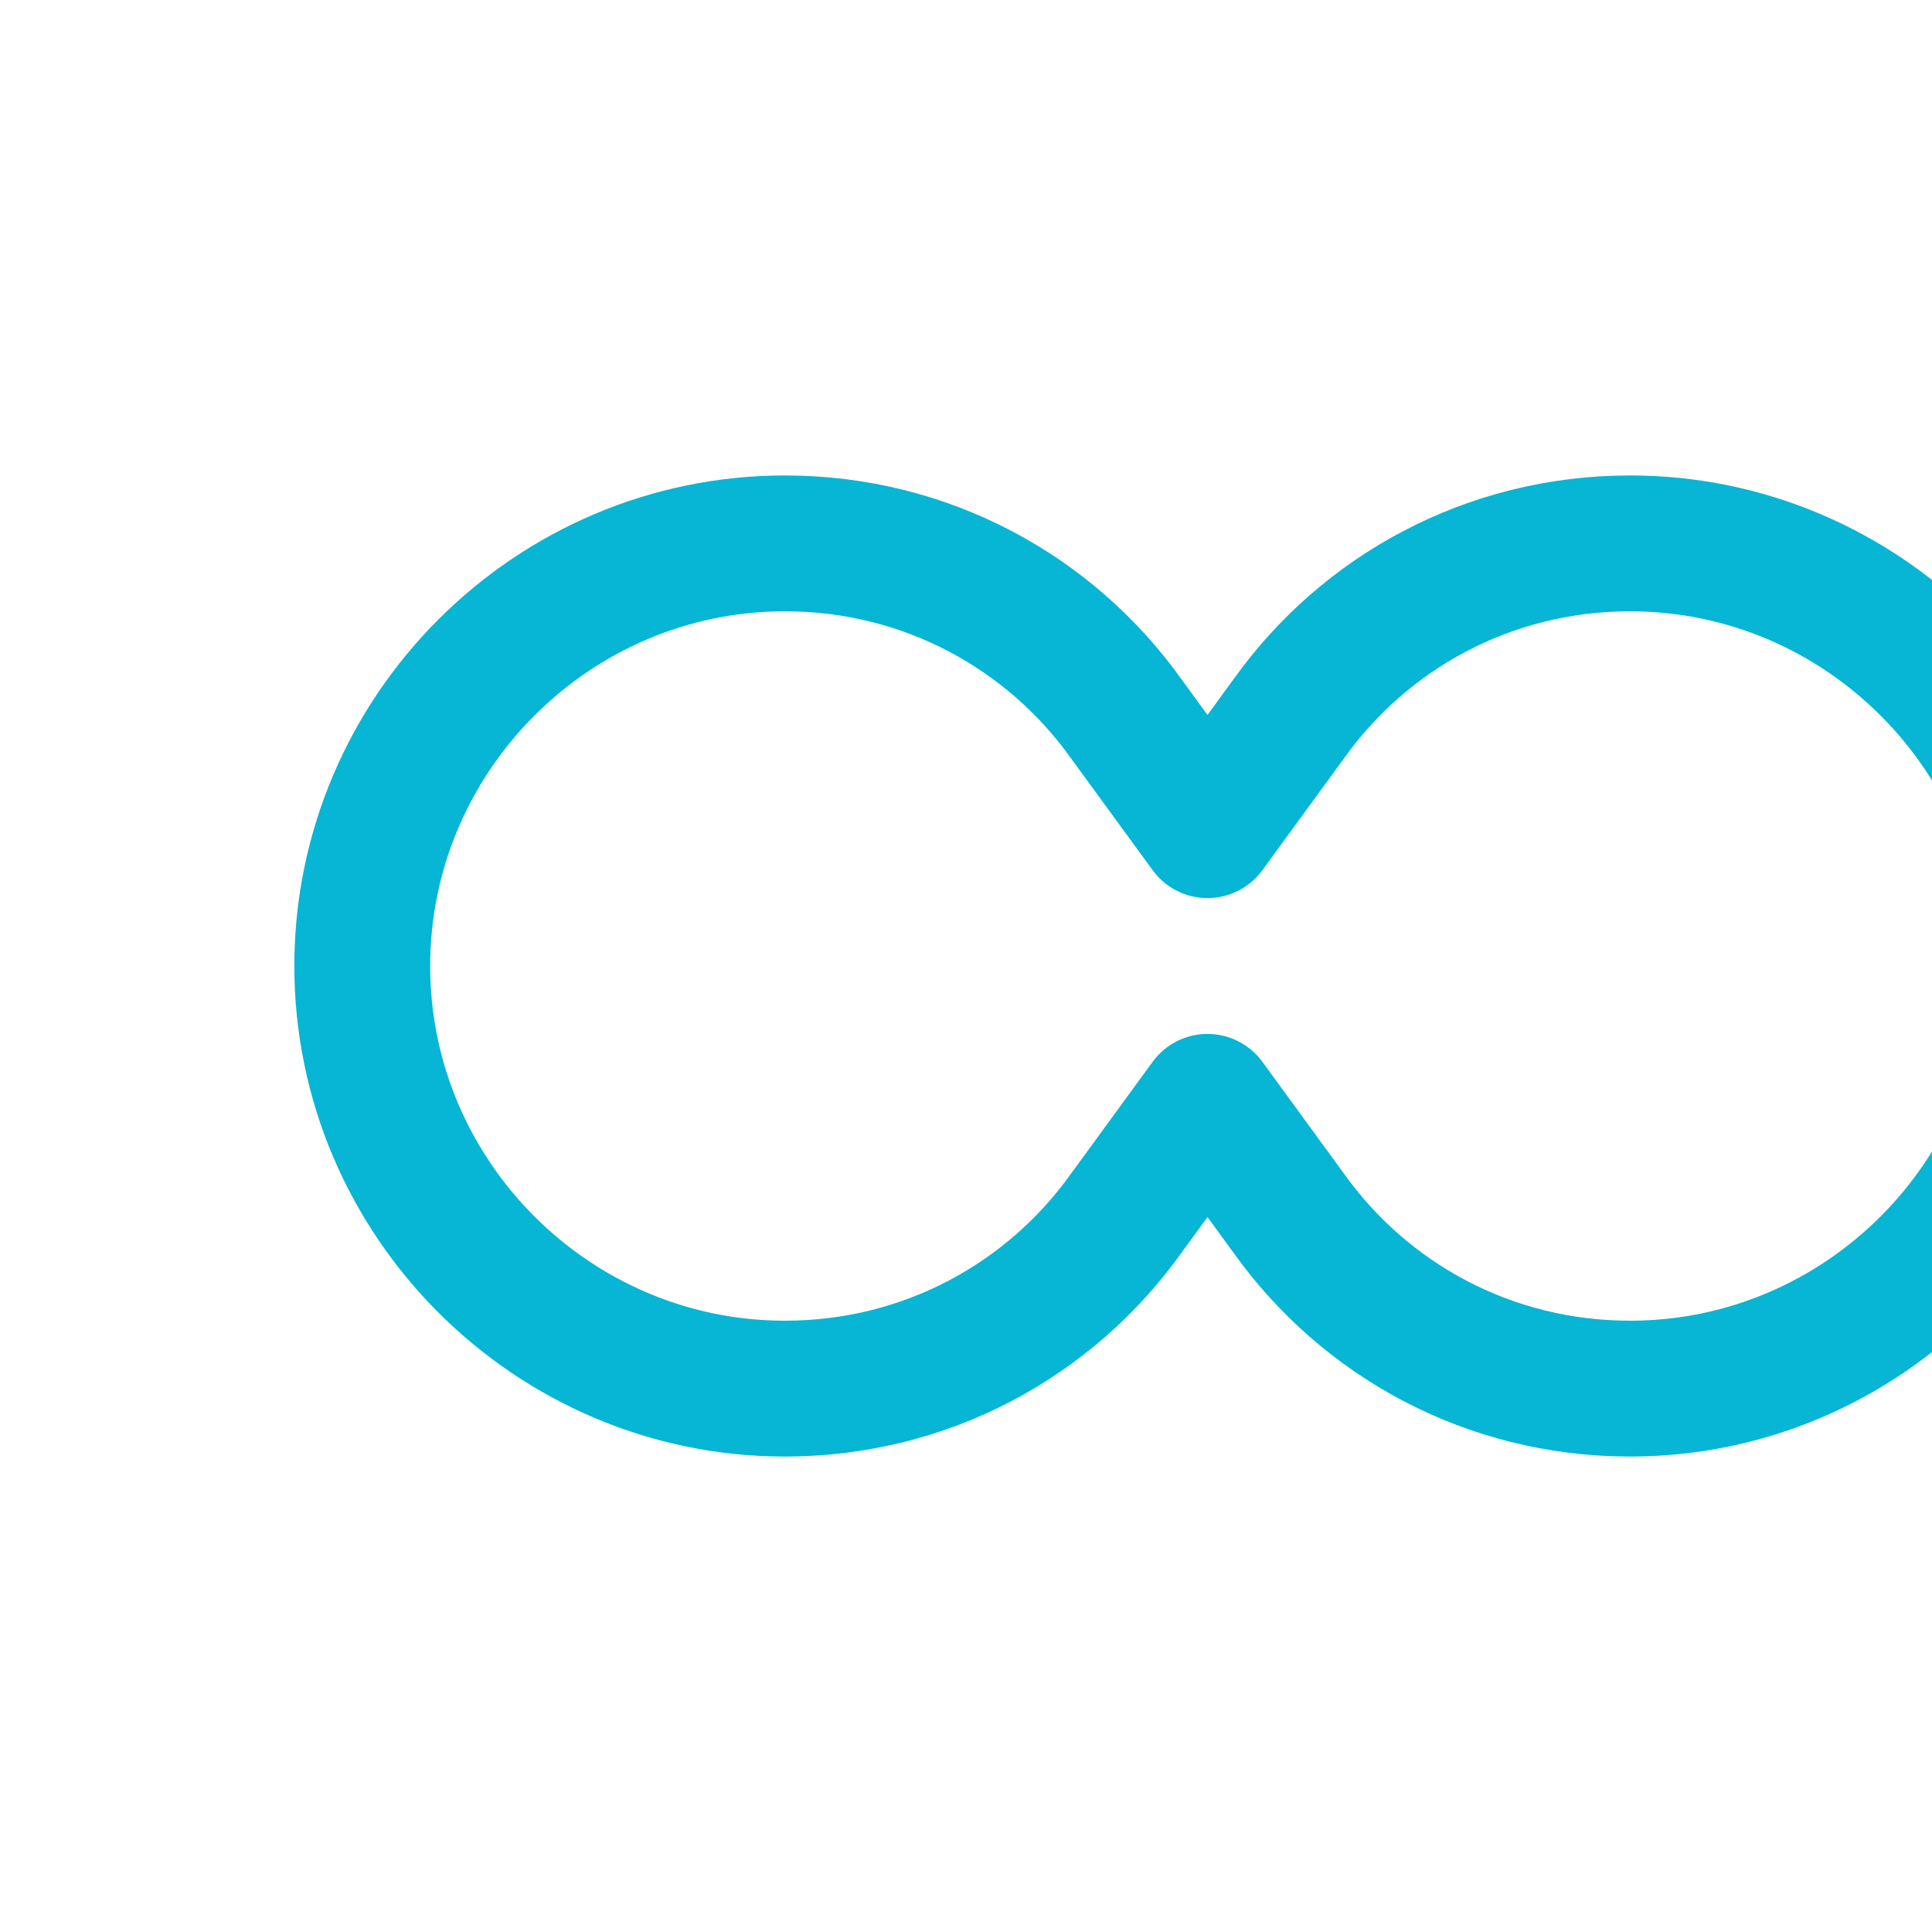
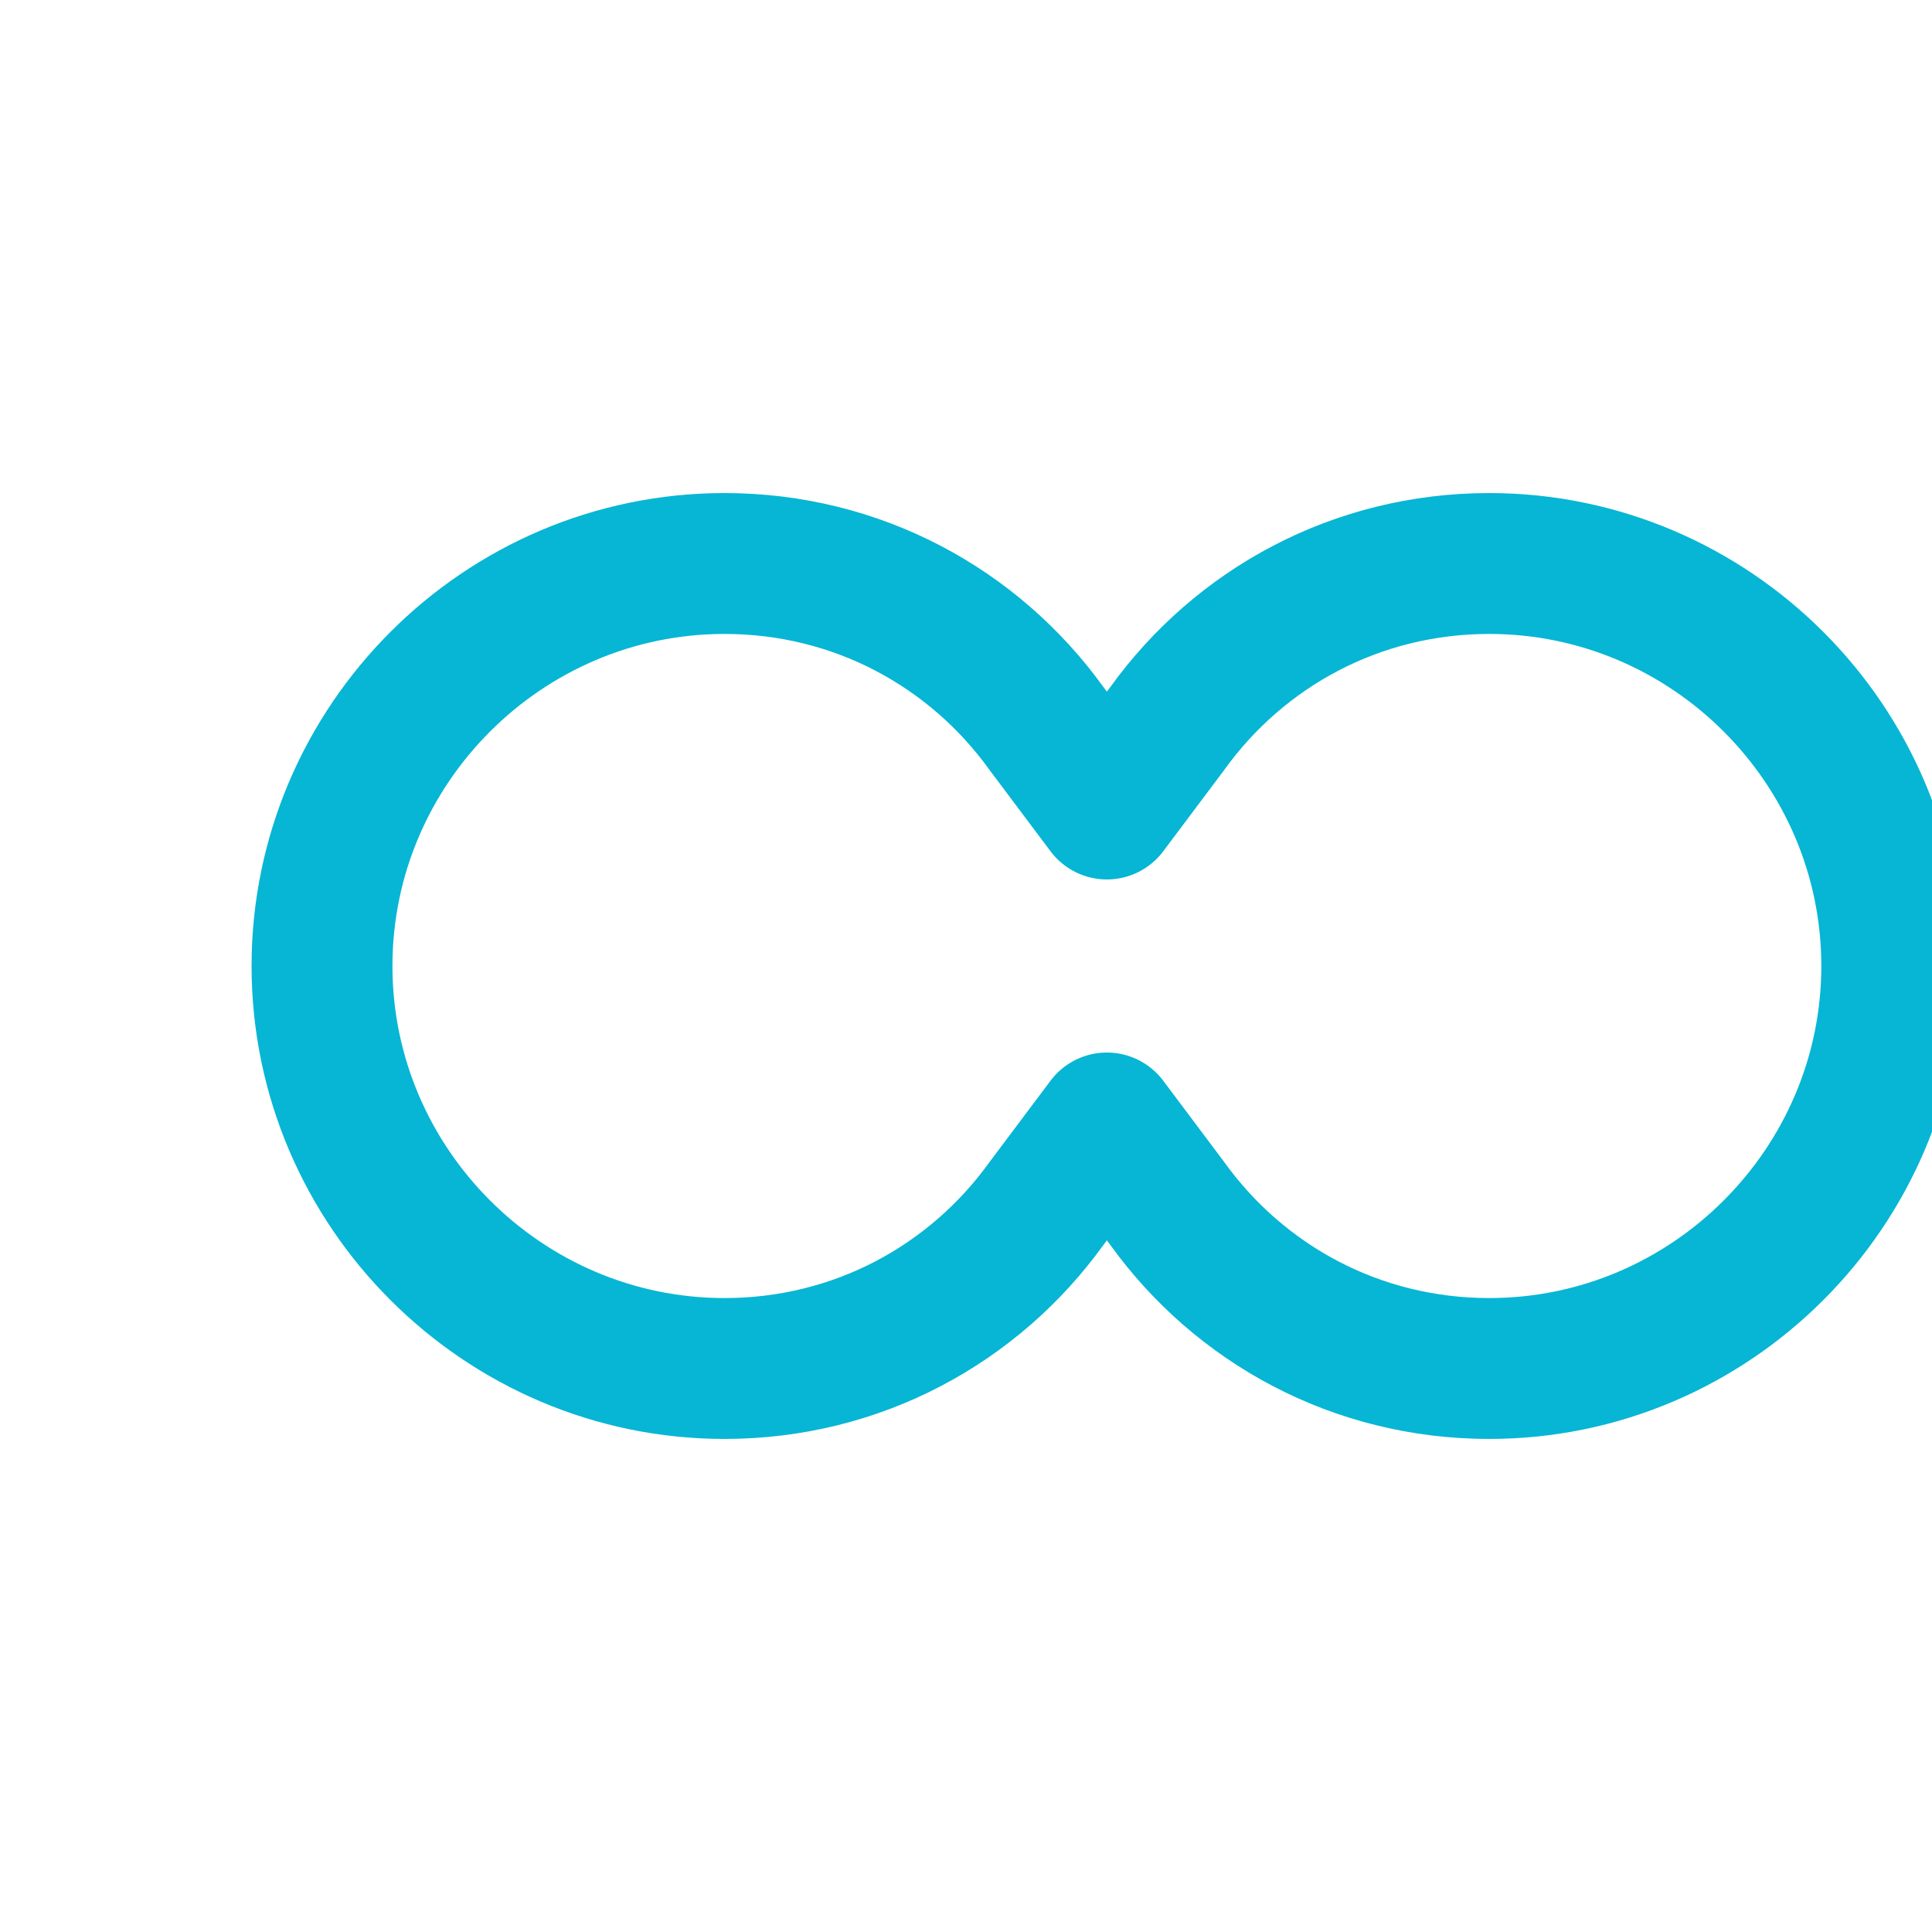
- <svg xmlns="http://www.w3.org/2000/svg" viewBox="0 0 64 64" fill="none">
-   <path d="M12 32c0-7.7 6.3-14 14-14 4.7 0 8.8 2.3 11.3 5.8L40 27.5l2.7-3.7C45.2 20.3 49.3 18 54 18c7.7 0 14 6.3 14 14s-6.3 14-14 14c-4.7 0-8.8-2.3-11.3-5.8L40 36.5l-2.7 3.7C34.8 43.7 30.7 46 26 46c-7.7 0-14-6.3-14-14z" stroke="#06b6d4" stroke-width="4.5" stroke-linecap="round" stroke-linejoin="round" />
+ <svg xmlns="http://www.w3.org/2000/svg" viewBox="0 0 48 48" fill="none">
+   <path d="M8 24c0-5.5 4.5-10 10-10 3.3 0 6.2 1.6 8 4.1l1.5 2 1.5-2C30.8 15.6 33.7 14 37 14c5.5 0 10 4.5 10 10s-4.5 10-10 10c-3.3 0-6.2-1.6-8-4.1l-1.5-2-1.5 2C24.2 32.4 21.3 34 18 34c-5.5 0-10-4.5-10-10z" stroke="#06b6d4" stroke-width="3.5" stroke-linecap="round" stroke-linejoin="round" />
</svg>
